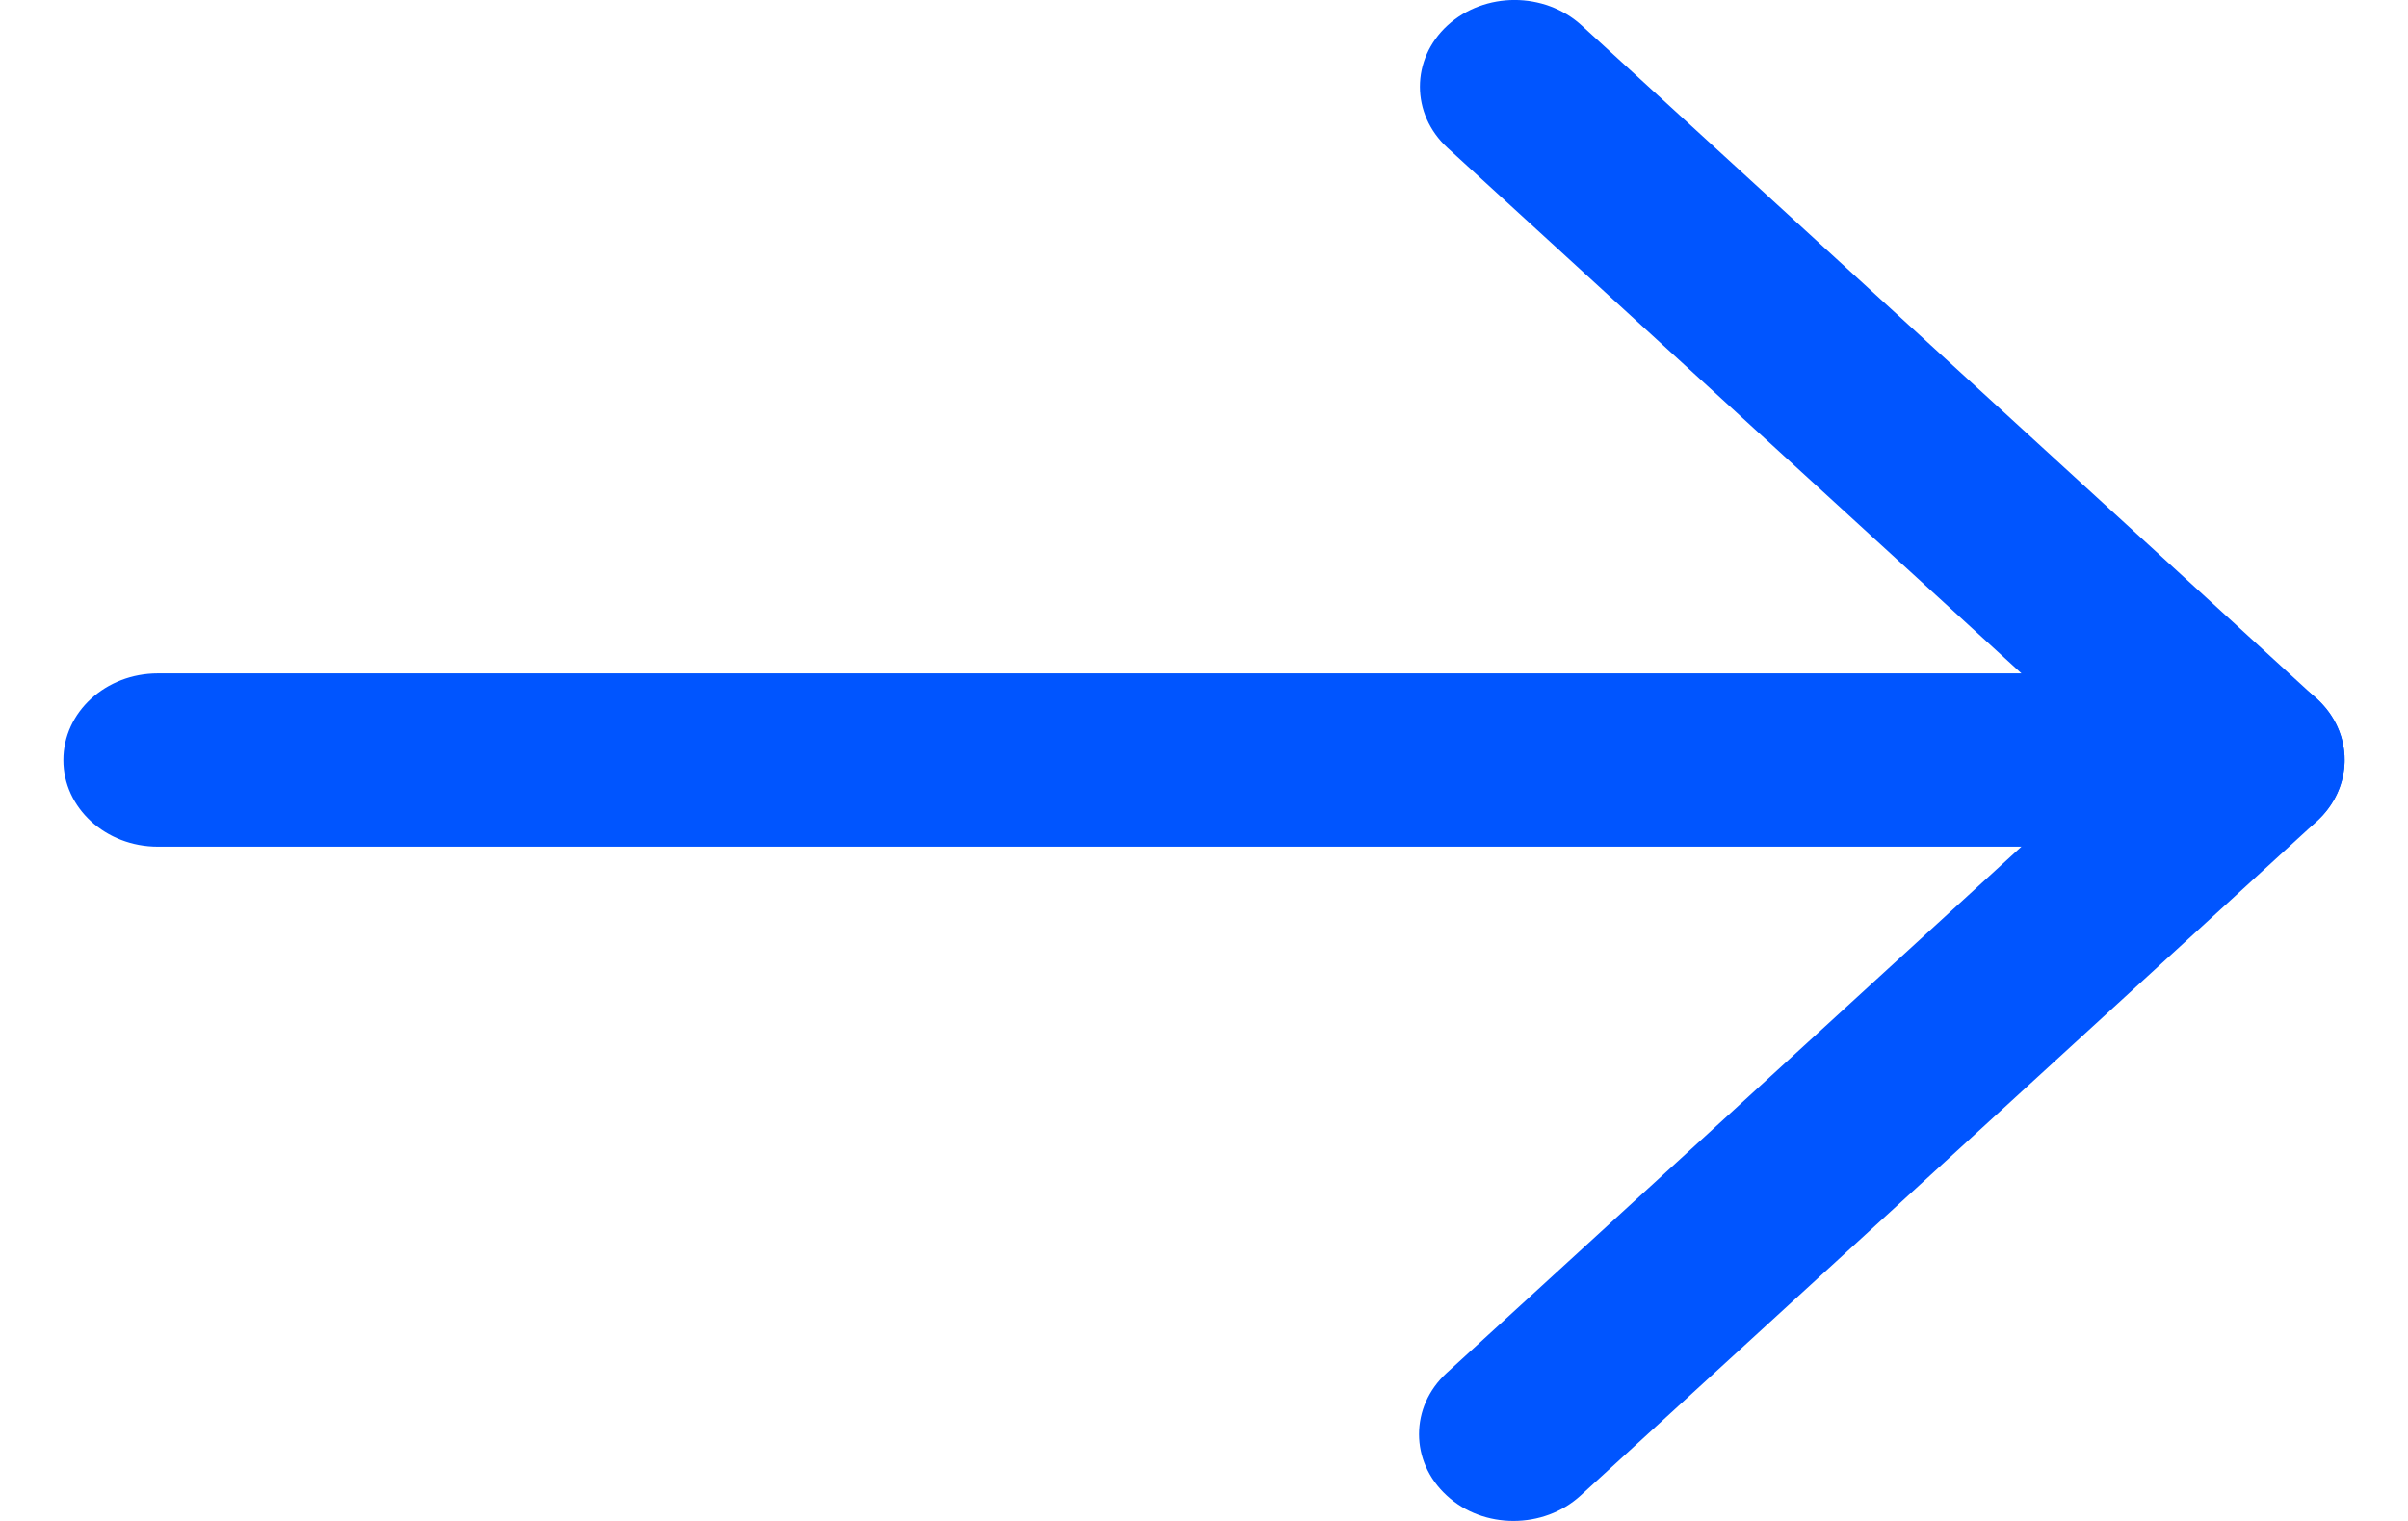
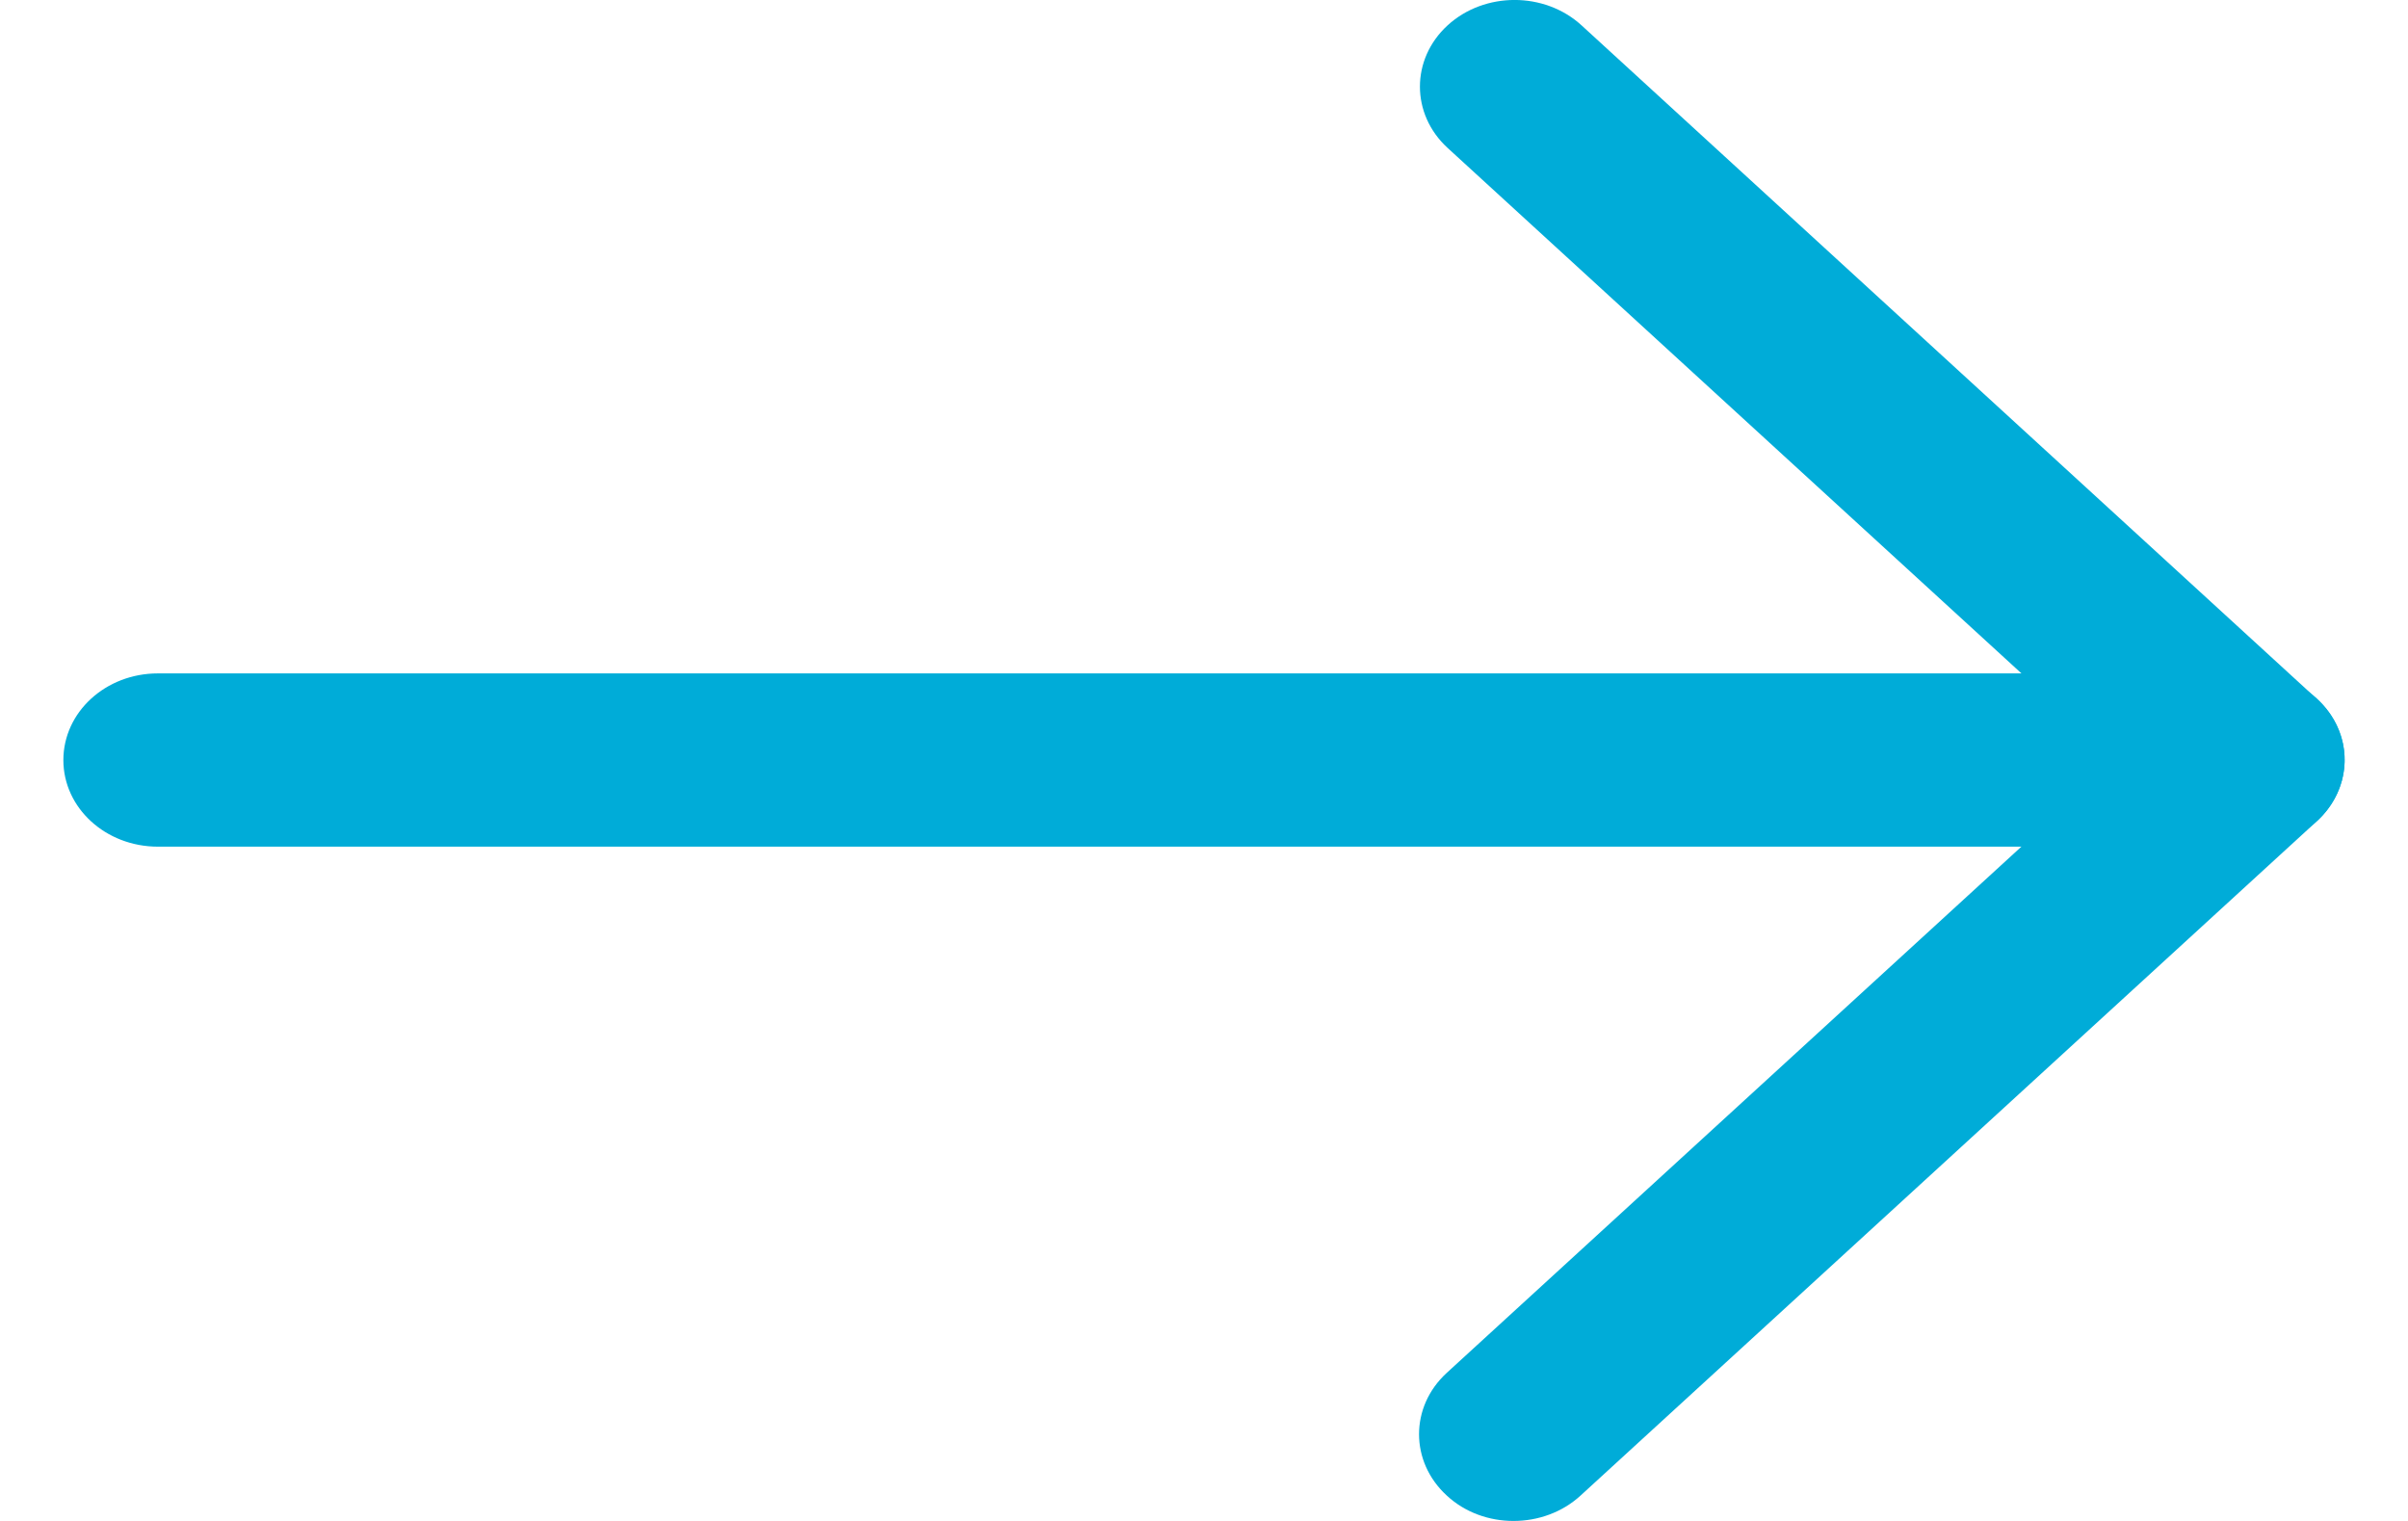
<svg xmlns="http://www.w3.org/2000/svg" width="19" height="12" viewBox="0 0 19 12" fill="none">
-   <path d="M17.752 6.68H1.246C0.833 6.68 0.5 6.374 0.5 5.997C0.5 5.619 0.833 5.313 1.246 5.313H15.95L11.422 1.167C11.131 0.9 11.131 0.467 11.422 0.2C11.714 -0.067 12.187 -0.067 12.479 0.2L18.281 5.514C18.496 5.71 18.559 6.003 18.442 6.259C18.326 6.513 18.053 6.68 17.752 6.68Z" fill="#0055FF" />
-   <path d="M11.942 12C11.751 12 11.56 11.934 11.415 11.799C11.124 11.532 11.124 11.099 11.415 10.832L17.225 5.512C17.517 5.245 17.99 5.245 18.281 5.512C18.573 5.779 18.573 6.212 18.281 6.479L12.472 11.799C12.325 11.934 12.133 12 11.942 12Z" fill="#0055FF" />
+   <path d="M17.752 6.68H1.246C0.833 6.68 0.5 6.374 0.5 5.997C0.5 5.619 0.833 5.313 1.246 5.313H15.95L11.422 1.167C11.131 0.9 11.131 0.467 11.422 0.2C11.714 -0.067 12.187 -0.067 12.479 0.2L18.281 5.514C18.496 5.71 18.559 6.003 18.442 6.259C18.326 6.513 18.053 6.68 17.752 6.68Z" fill="#00acd8" />
+   <path d="M11.942 12C11.751 12 11.56 11.934 11.415 11.799C11.124 11.532 11.124 11.099 11.415 10.832L17.225 5.512C17.517 5.245 17.99 5.245 18.281 5.512C18.573 5.779 18.573 6.212 18.281 6.479L12.472 11.799C12.325 11.934 12.133 12 11.942 12Z" fill="#00acd8" />
</svg>
